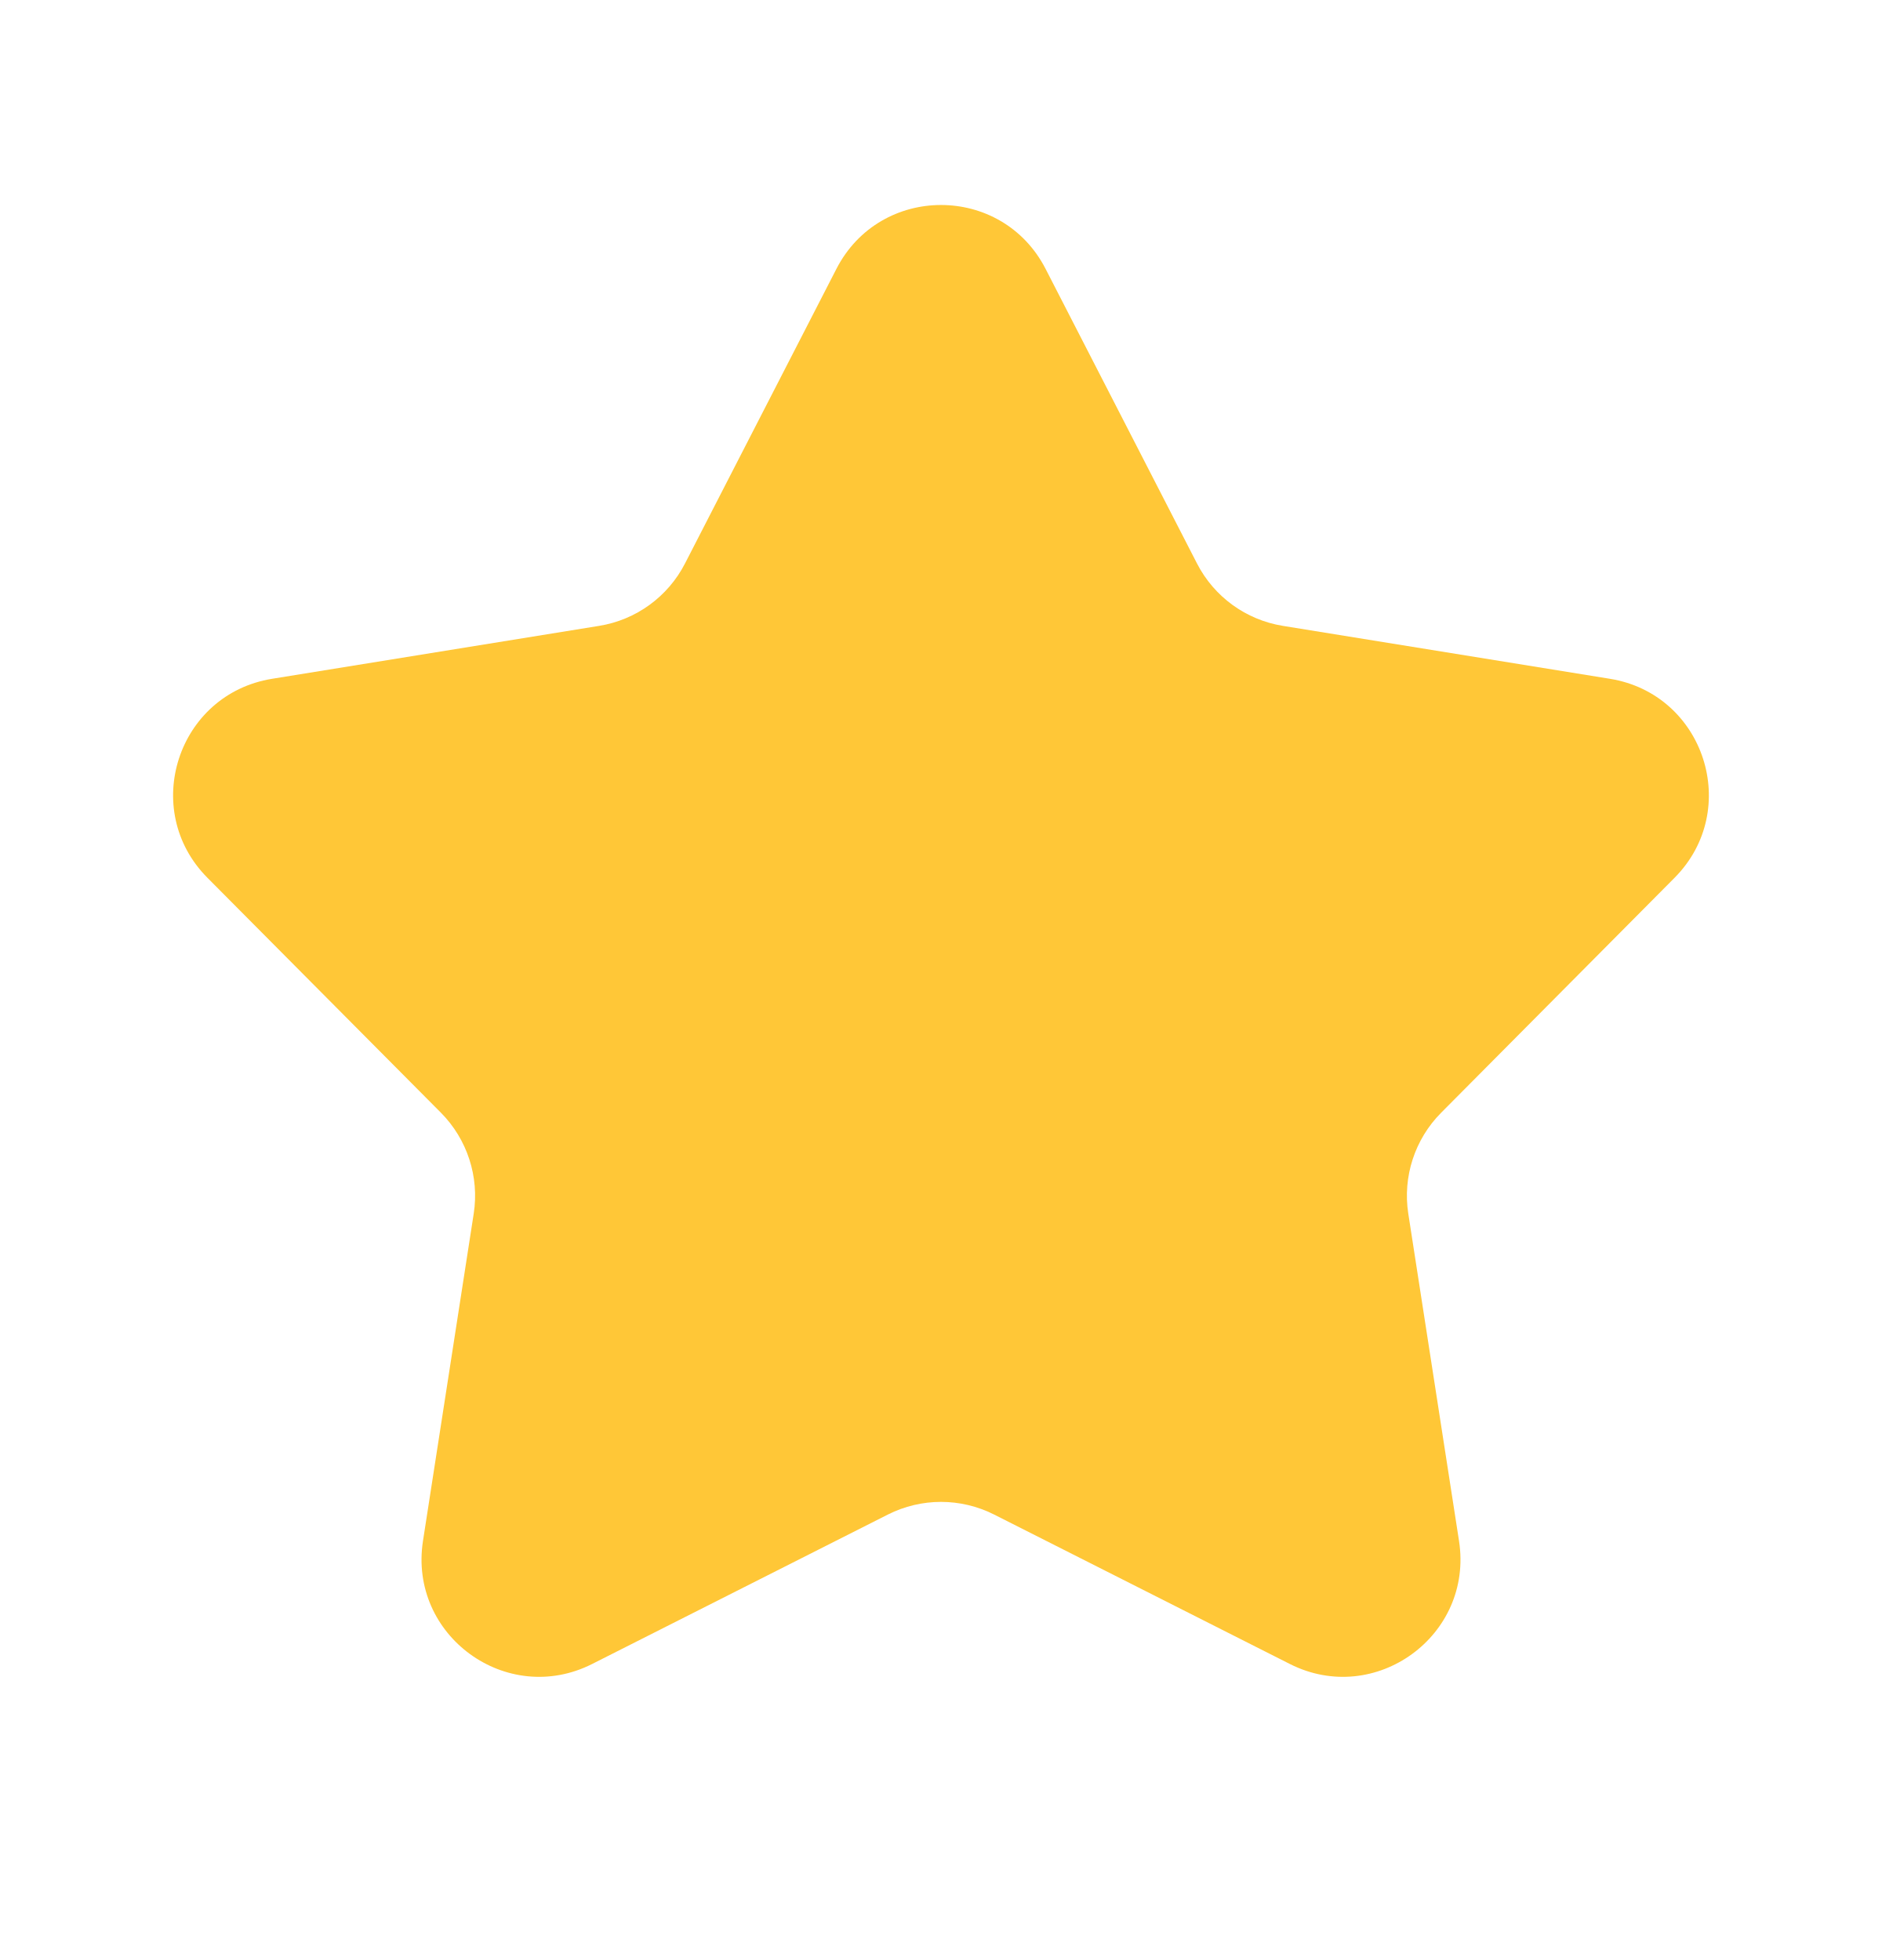
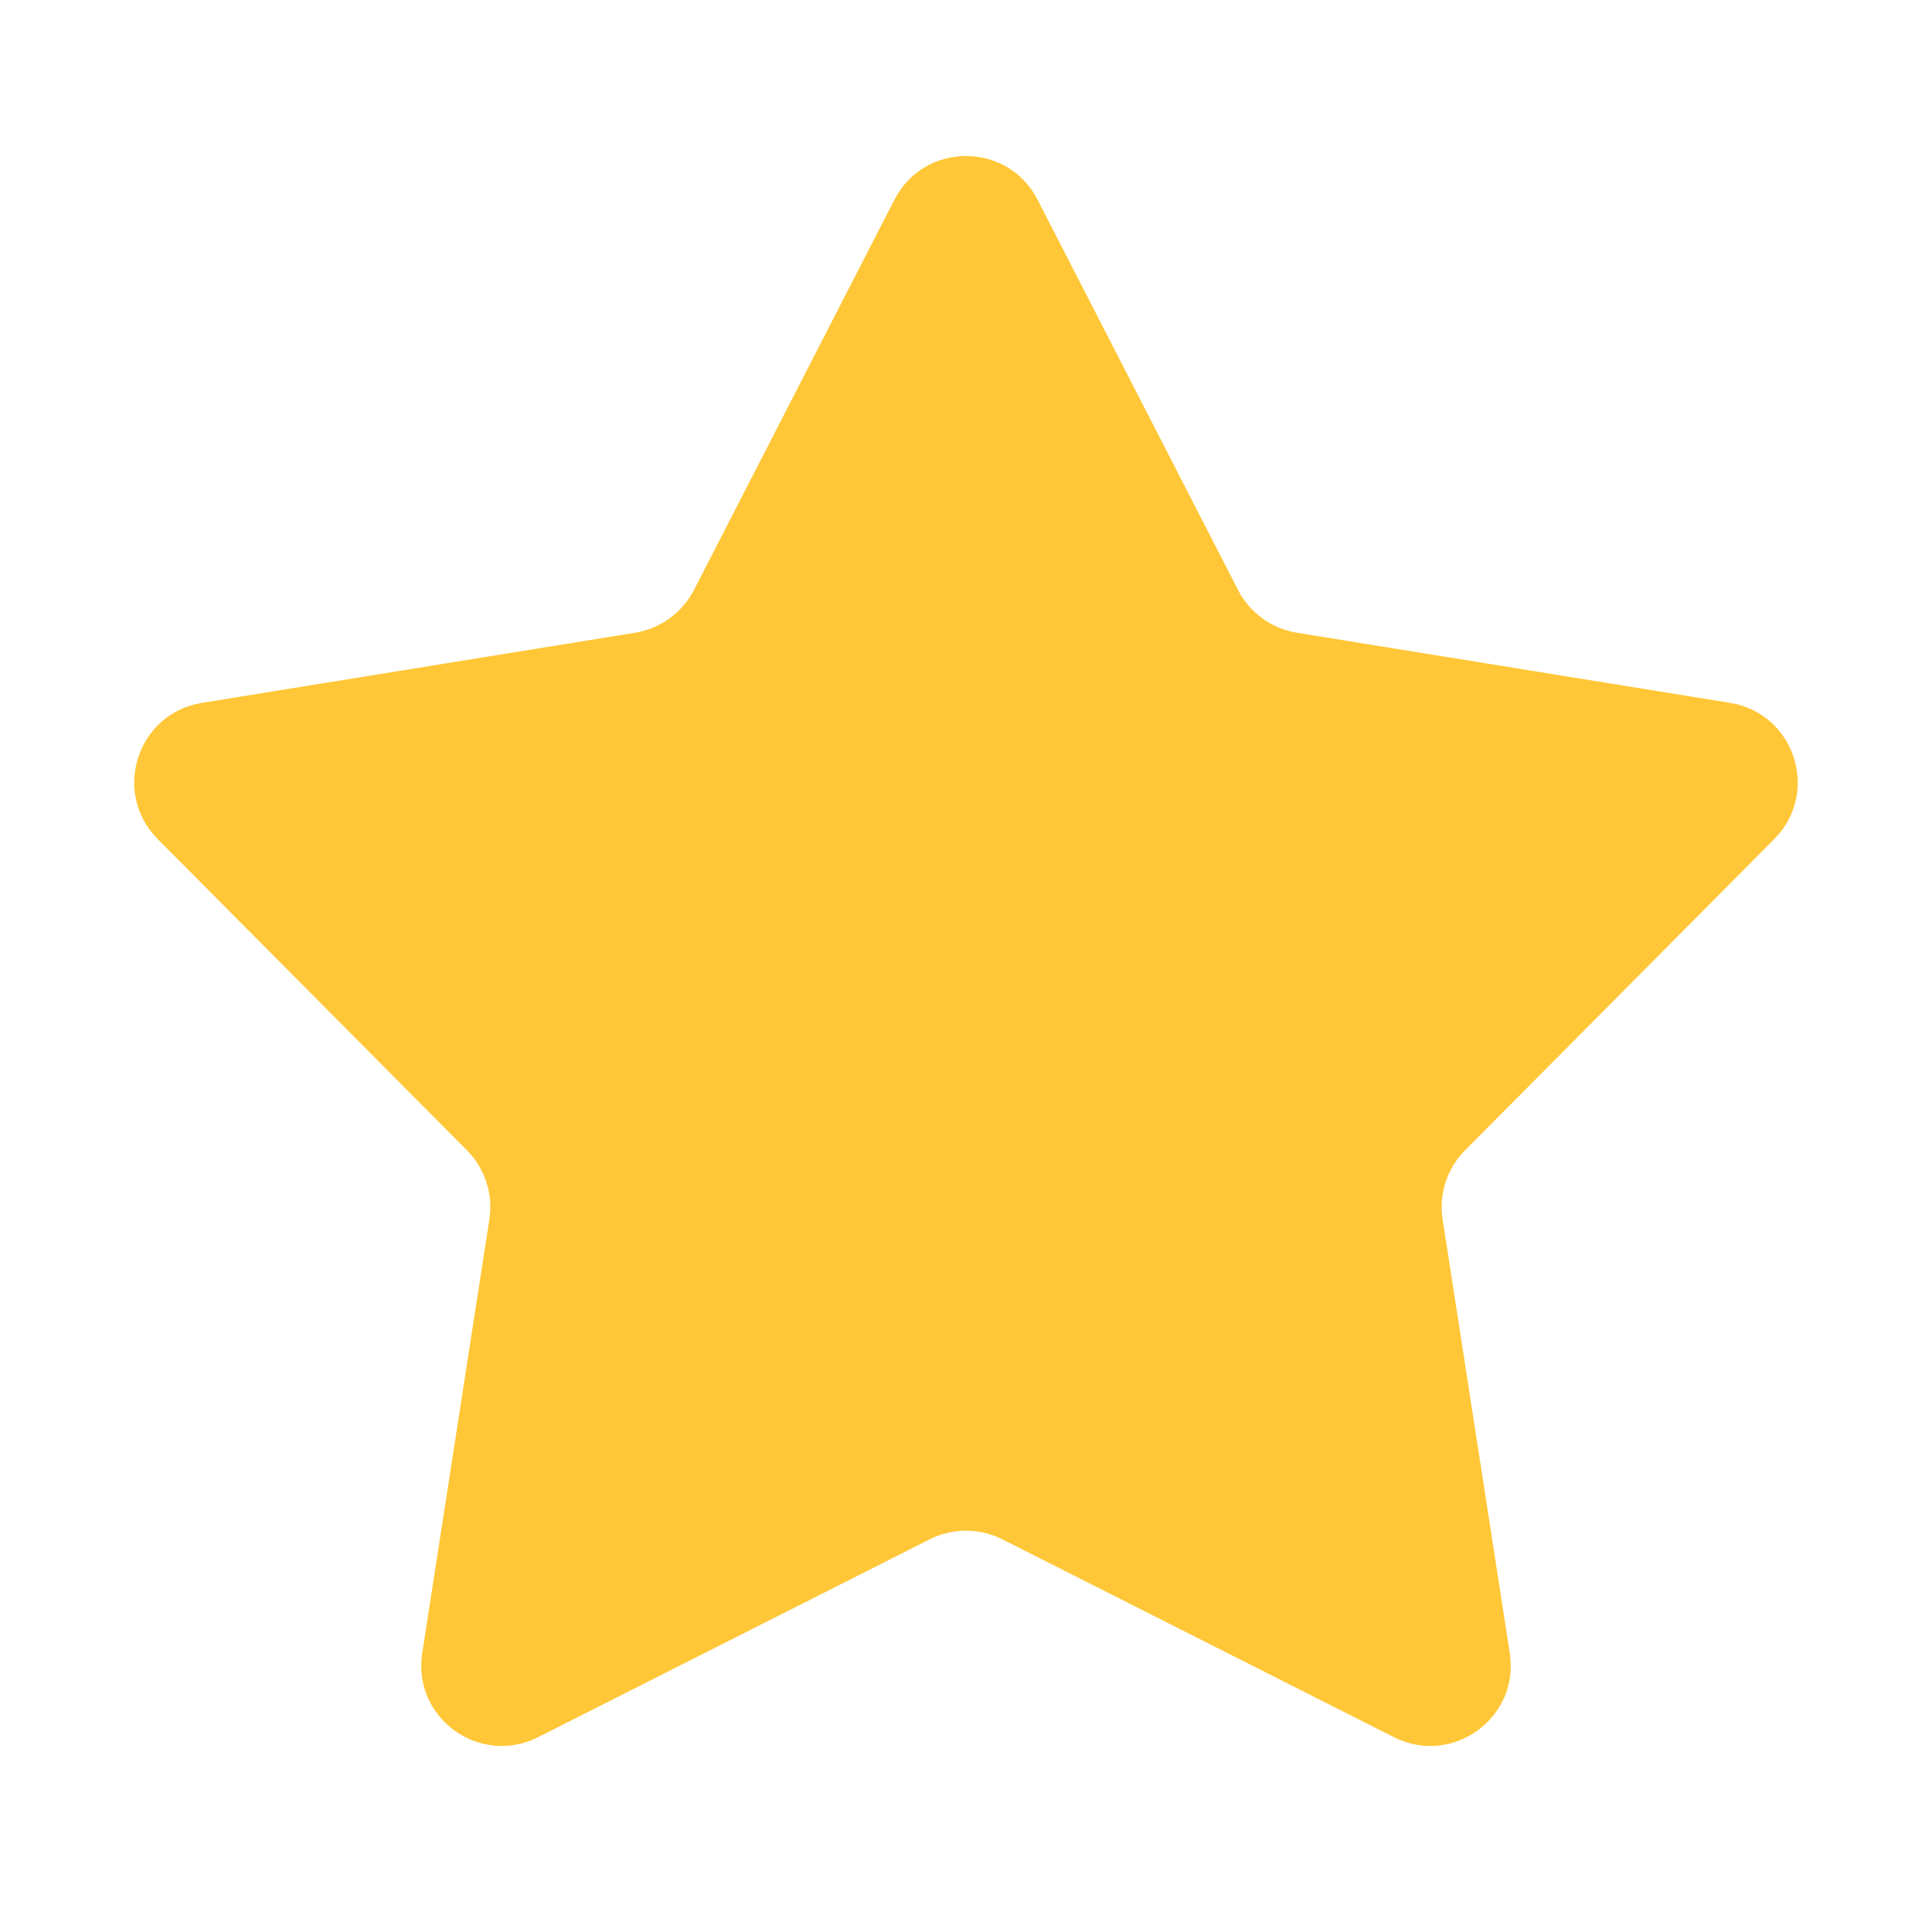
- <svg xmlns="http://www.w3.org/2000/svg" width="24" height="25" viewBox="0 0 24 25" fill="none">
-   <path d="M10.666 3.43C11.224 2.343 12.776 2.343 13.334 3.43L15.265 7.188C15.483 7.612 15.889 7.907 16.36 7.983L20.53 8.658C21.736 8.853 22.215 10.329 21.355 11.196L18.378 14.193C18.042 14.531 17.886 15.009 17.959 15.48L18.606 19.655C18.793 20.862 17.537 21.775 16.448 21.224L12.677 19.318C12.251 19.103 11.749 19.103 11.323 19.318L7.552 21.224C6.463 21.775 5.207 20.862 5.394 19.655L6.041 15.48C6.114 15.009 5.958 14.531 5.623 14.193L2.645 11.196C1.784 10.329 2.264 8.853 3.47 8.658L7.64 7.983C8.111 7.907 8.517 7.612 8.735 7.188L10.666 3.43Z" fill="#FFC737" />
+ <svg xmlns="http://www.w3.org/2000/svg" width="24" height="24" viewBox="0 0 24 24" fill="none">
+   <path d="M11.111 2.481C11.482 1.757 12.518 1.757 12.889 2.481L15.38 7.33C15.526 7.612 15.796 7.809 16.11 7.86L21.491 8.731C22.295 8.861 22.614 9.845 22.041 10.423L18.199 14.29C17.975 14.515 17.872 14.834 17.921 15.148L18.755 20.535C18.88 21.339 18.043 21.947 17.316 21.58L12.451 19.122C12.167 18.979 11.833 18.979 11.549 19.122L6.684 21.58C5.957 21.947 5.12 21.339 5.245 20.535L6.079 15.148C6.128 14.834 6.024 14.515 5.801 14.29L1.959 10.423C1.385 9.845 1.705 8.861 2.509 8.731L7.89 7.86C8.203 7.809 8.474 7.612 8.62 7.33L11.111 2.481Z" fill="#FFC737" />
</svg>
